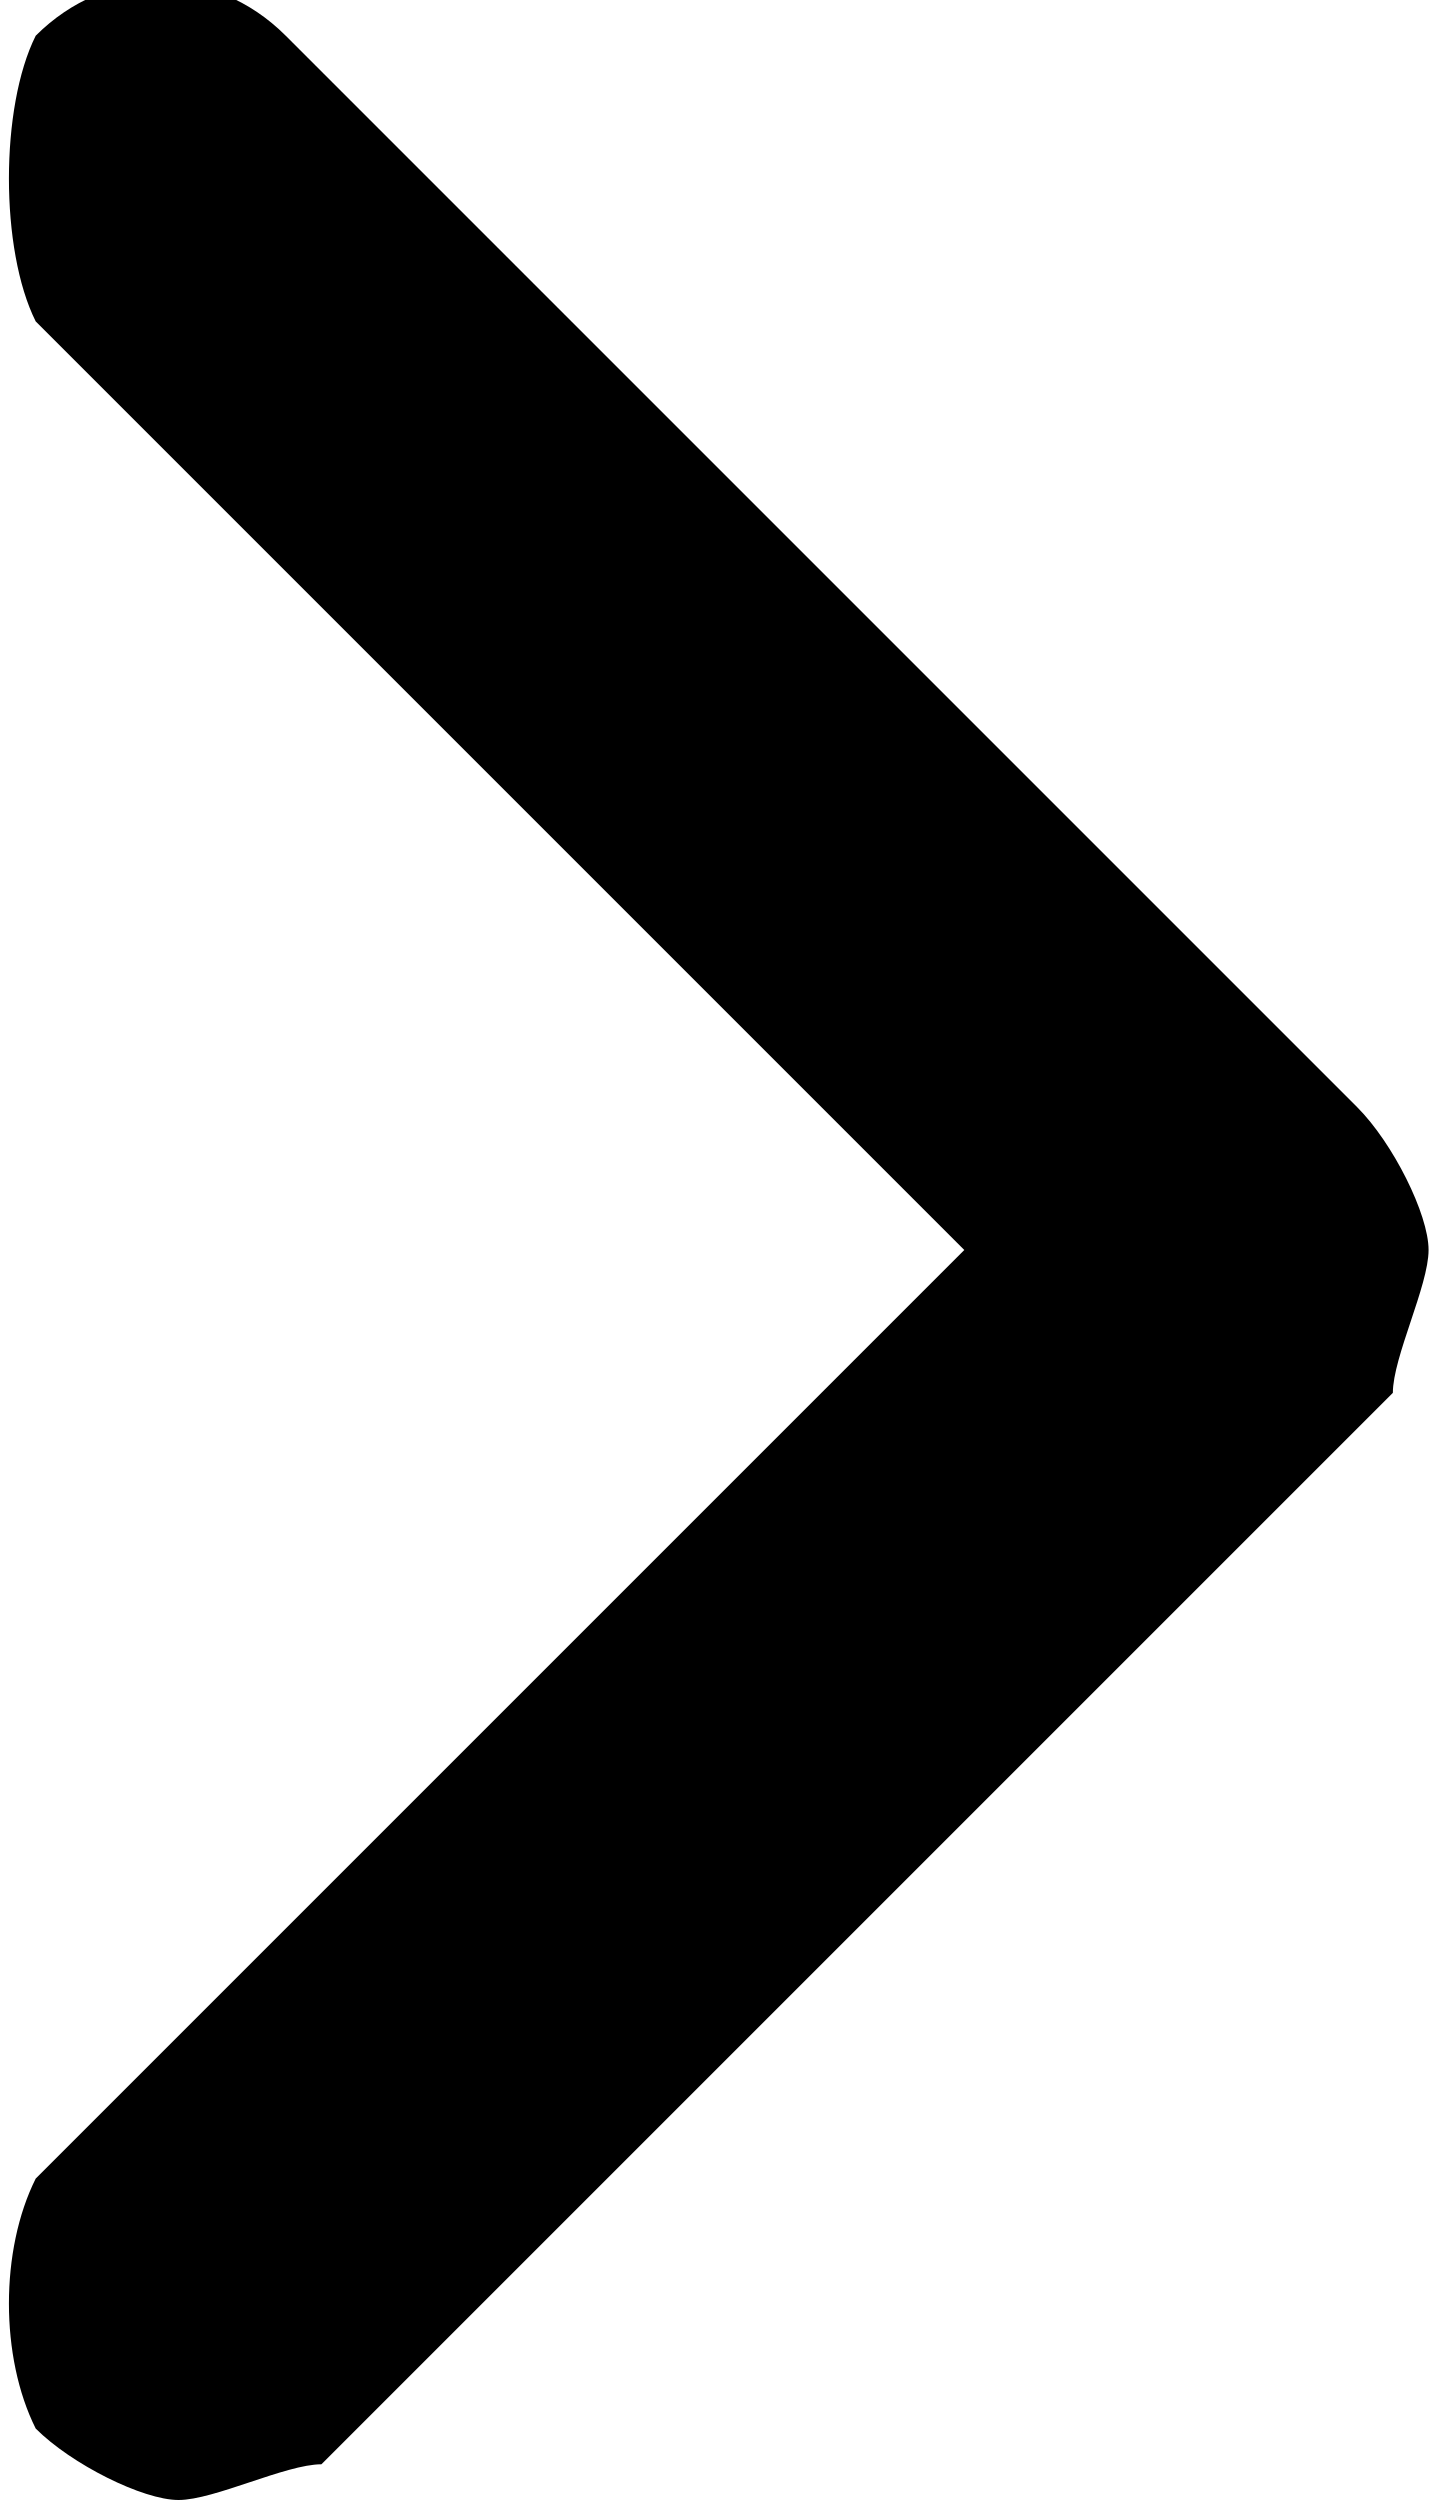
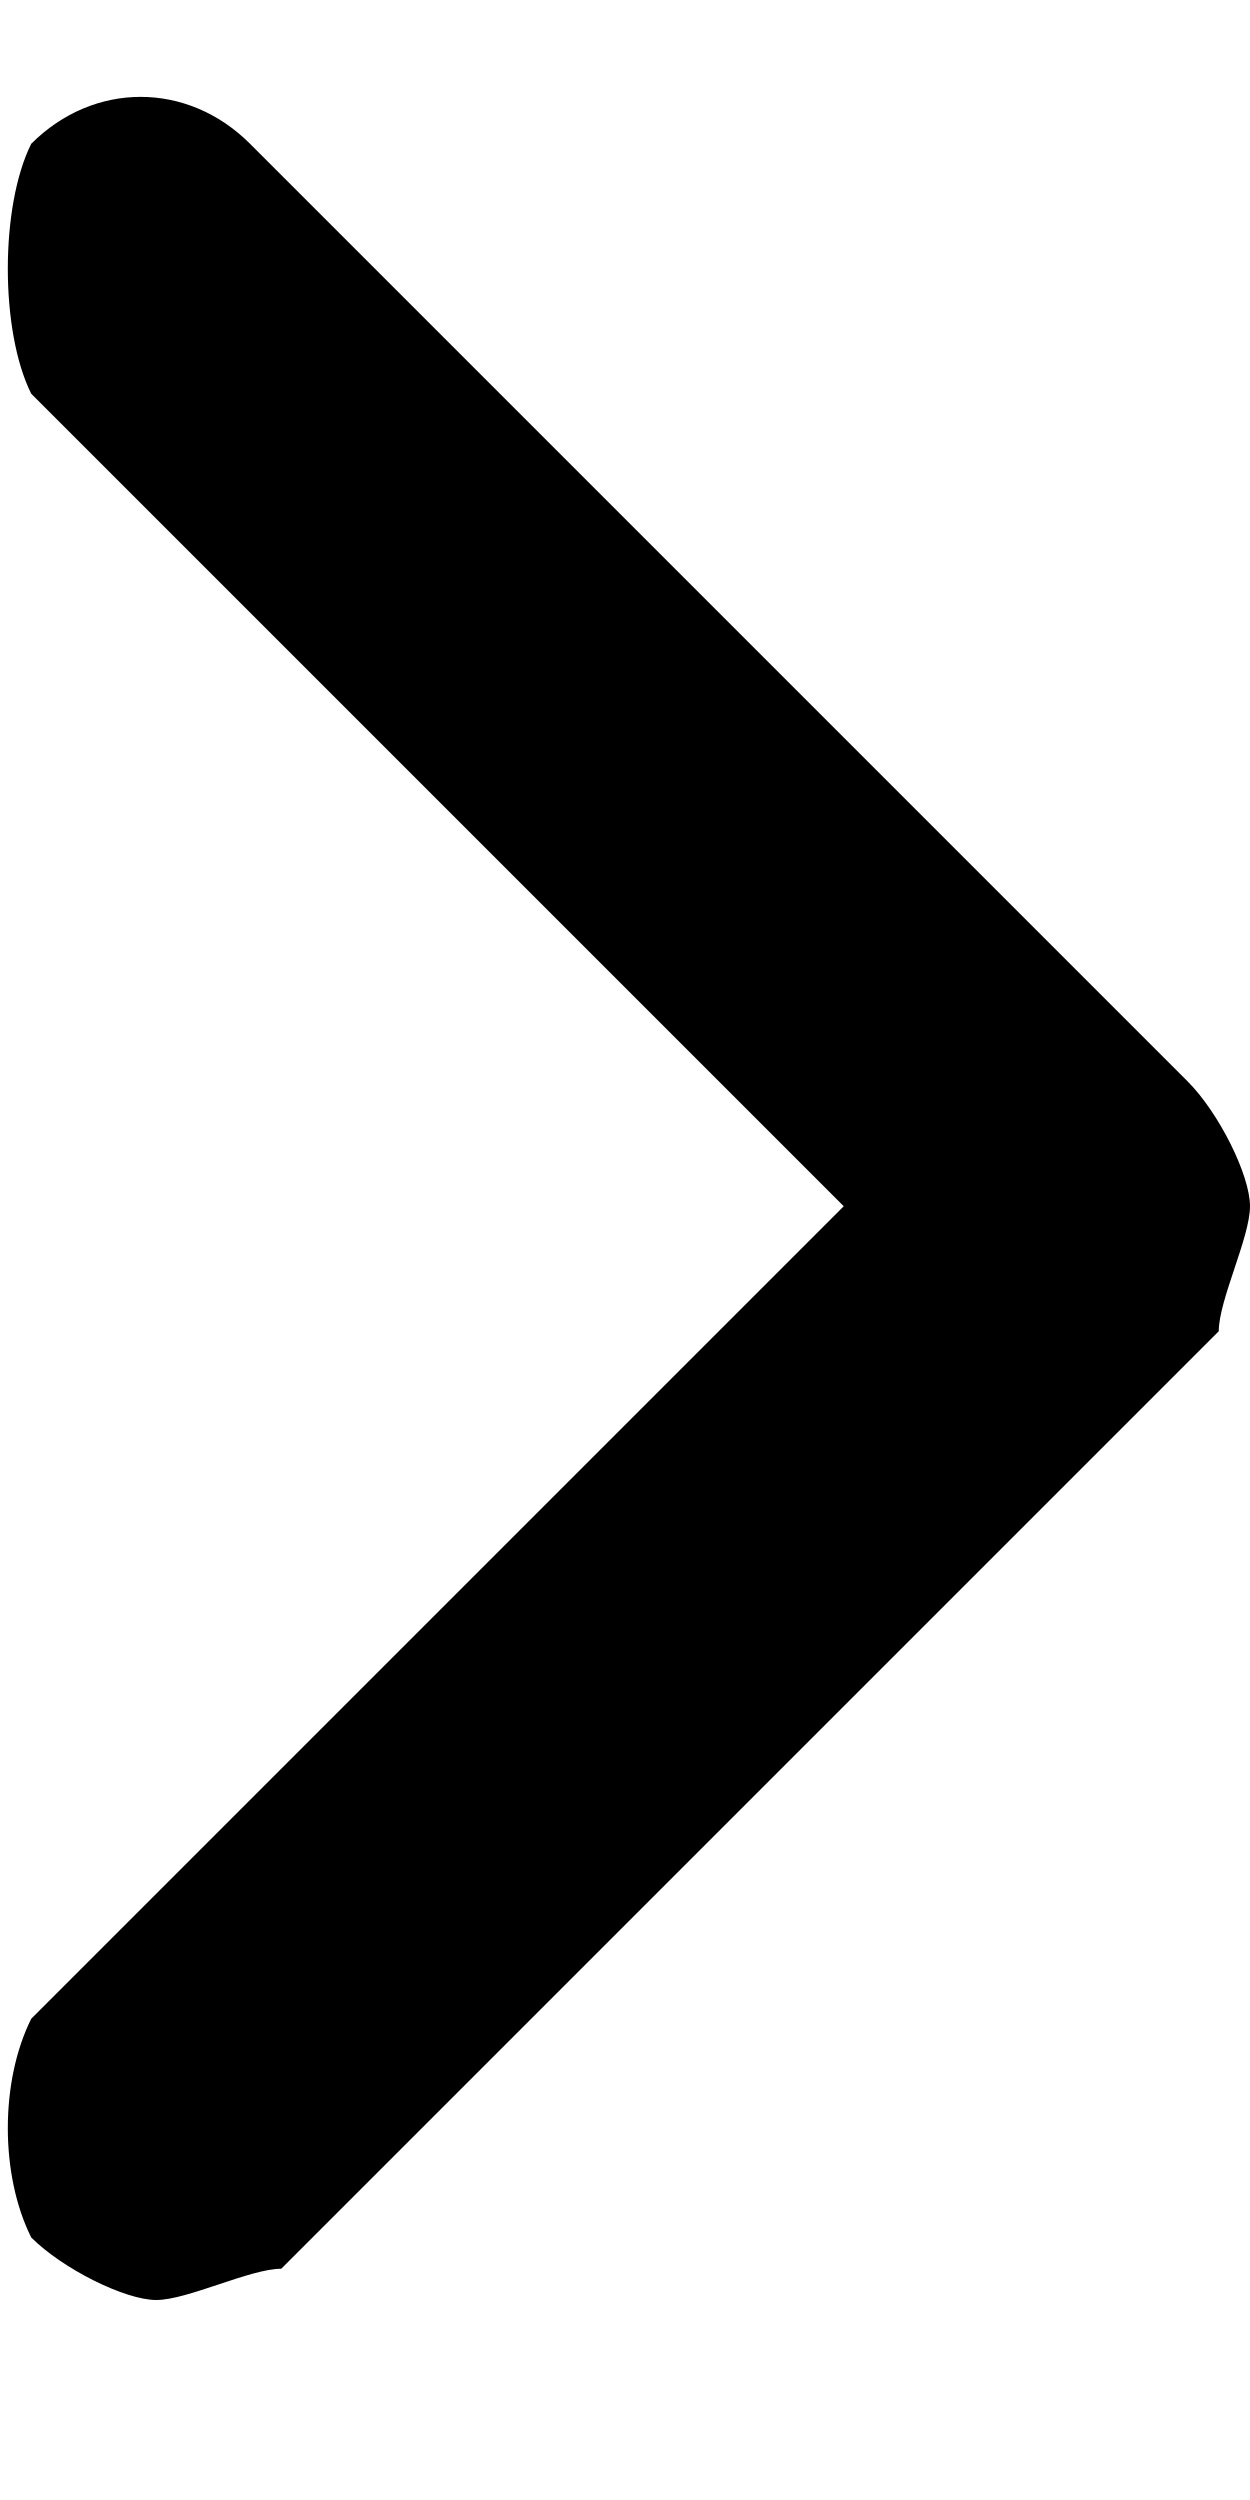
- <svg xmlns="http://www.w3.org/2000/svg" width="4" height="7" fill="none">
-   <path d="m3.8 3.1-3-3C.6-.1.3-.1.1.1 0 .3 0 .7.1.9l2.6 2.6L.1 6.1c-.1.2-.1.5 0 .7.1.1.3.2.4.2.1 0 .3-.1.4-.1l3-3c0-.1.1-.3.1-.4 0-.1-.1-.3-.2-.4Z" fill="#000" />
+ <svg xmlns="http://www.w3.org/2000/svg" width="4" height="8" viewBox="0 0 4 8" fill="none">
+   <path d="m3.8 3.46-3-3C.6.26.3.26.1.46c-.1.2-.1.6 0 .8l2.6 2.6-2.6 2.6c-.1.2-.1.5 0 .7.1.1.3.2.4.2.1 0 .3-.1.4-.1l3-3c0-.1.1-.3.1-.4 0-.1-.1-.3-.2-.4Z" fill="#000" />
</svg>
